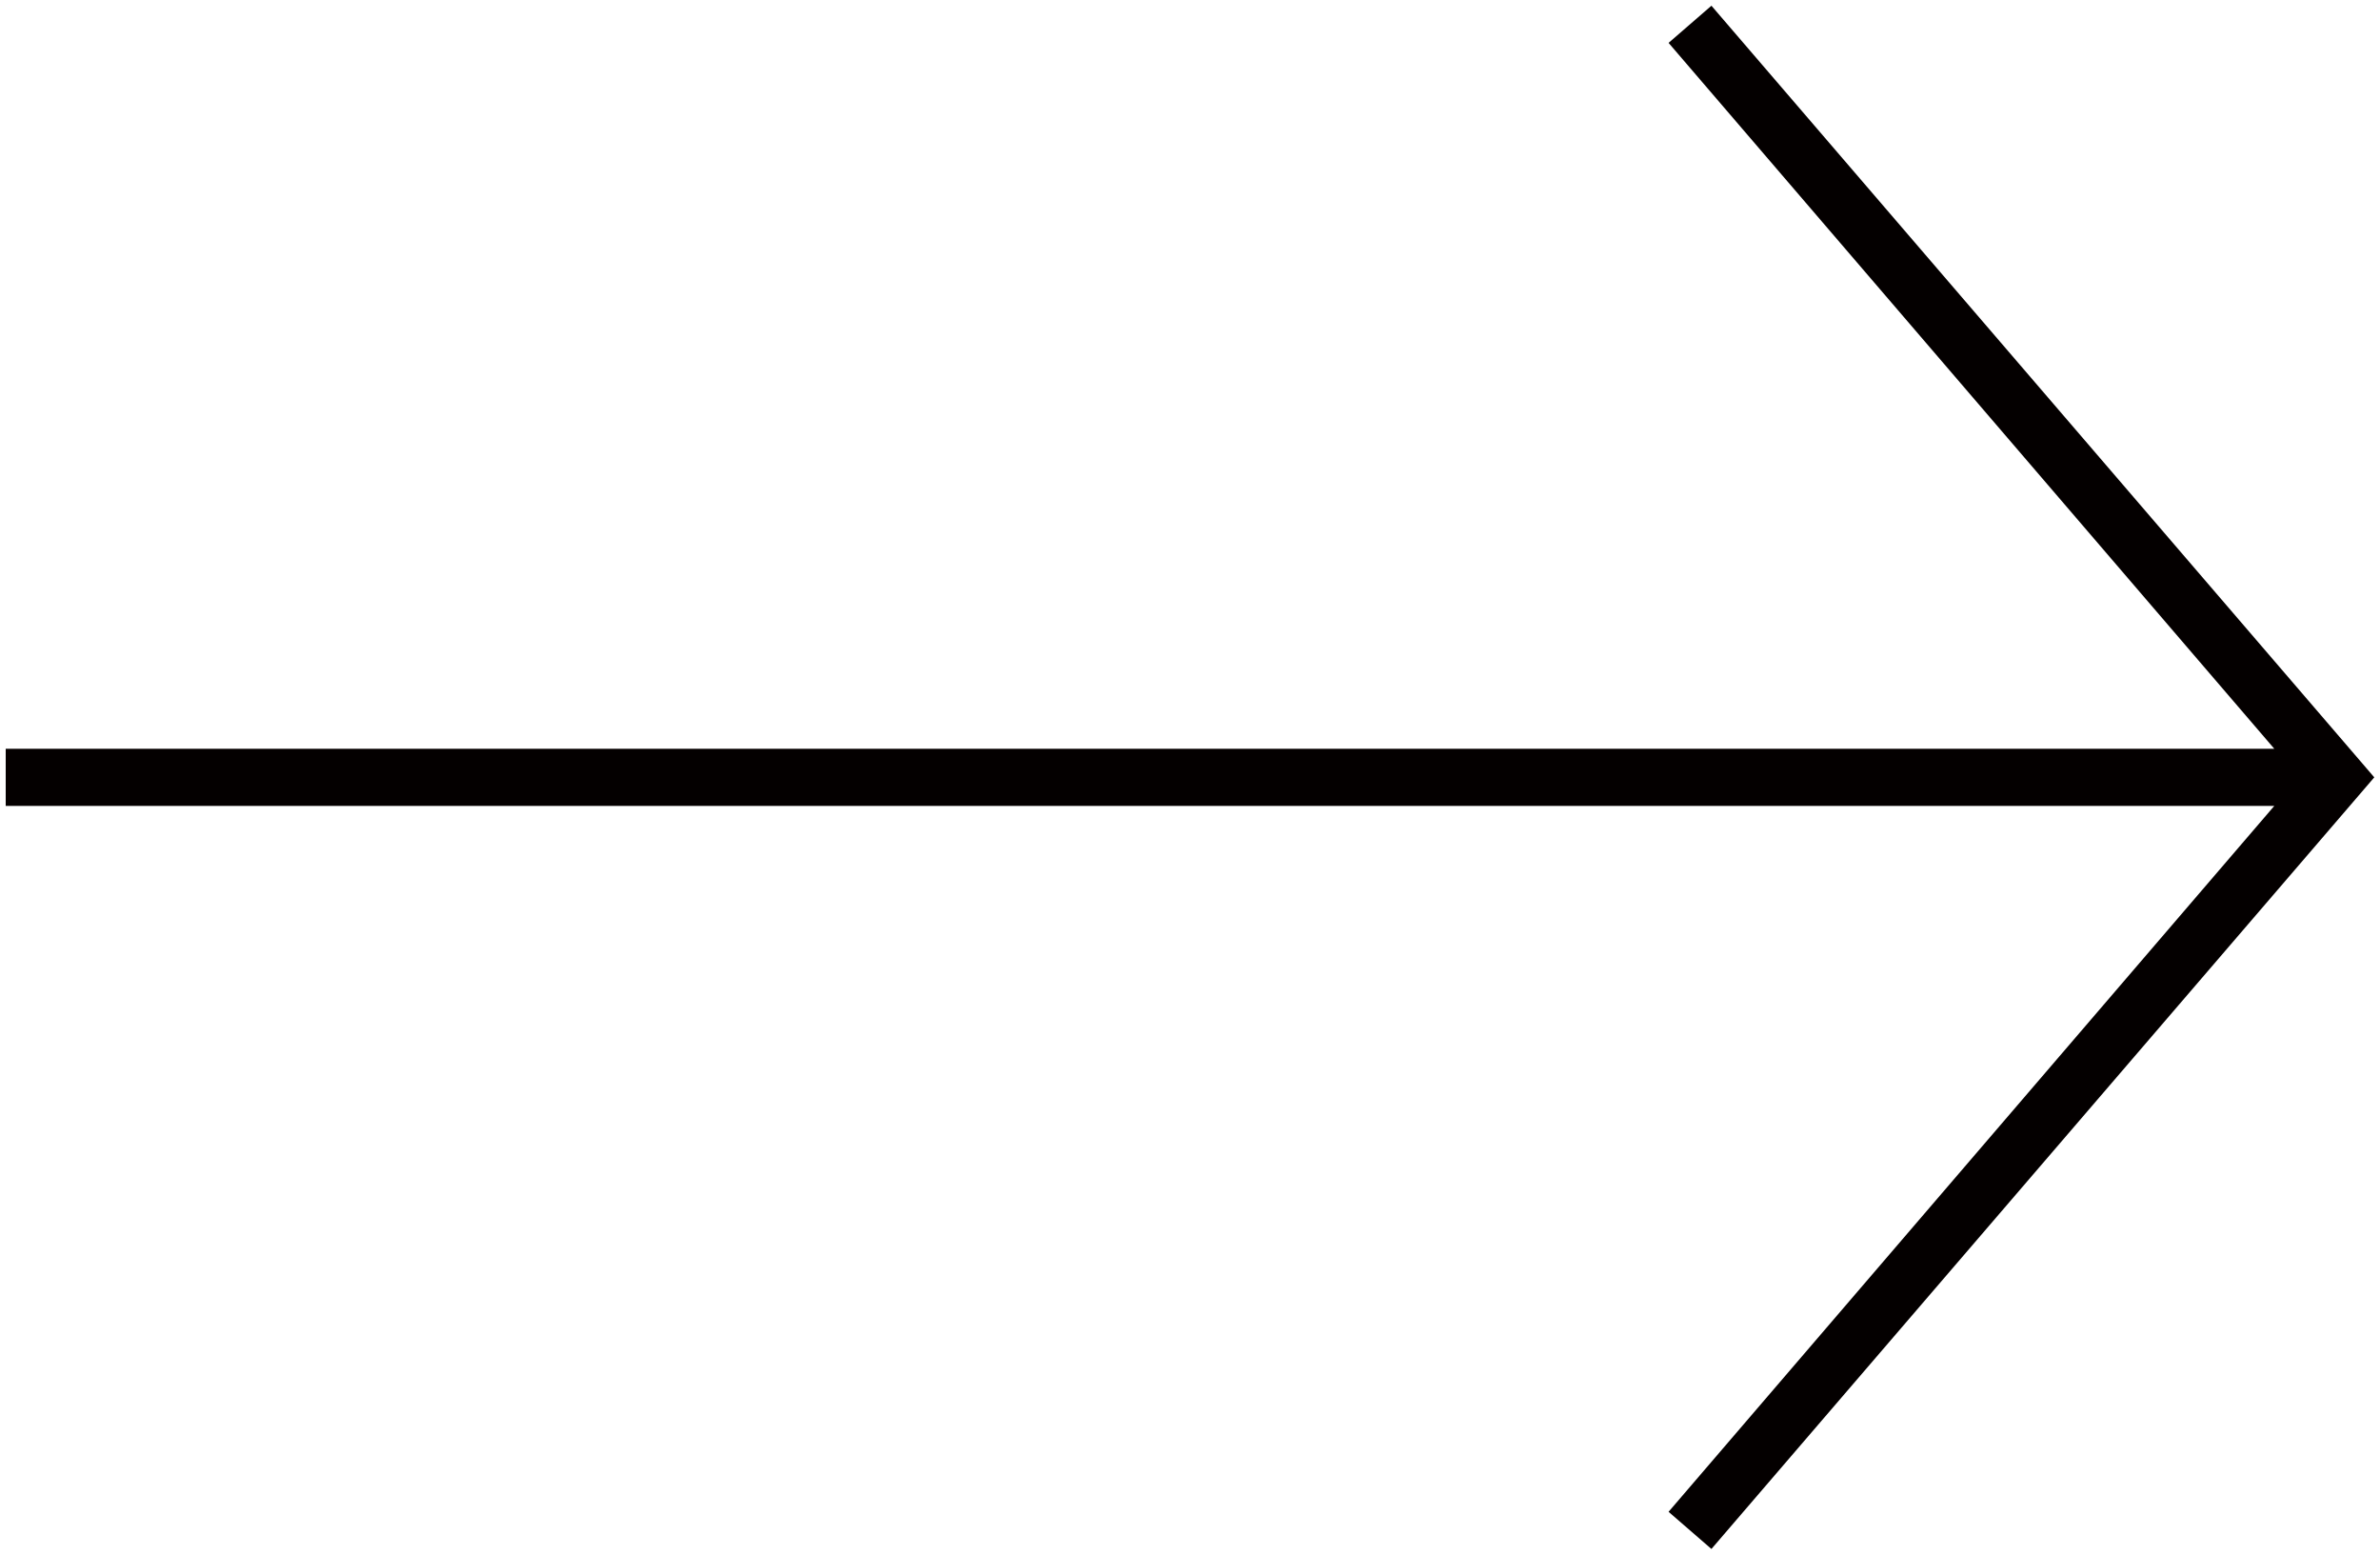
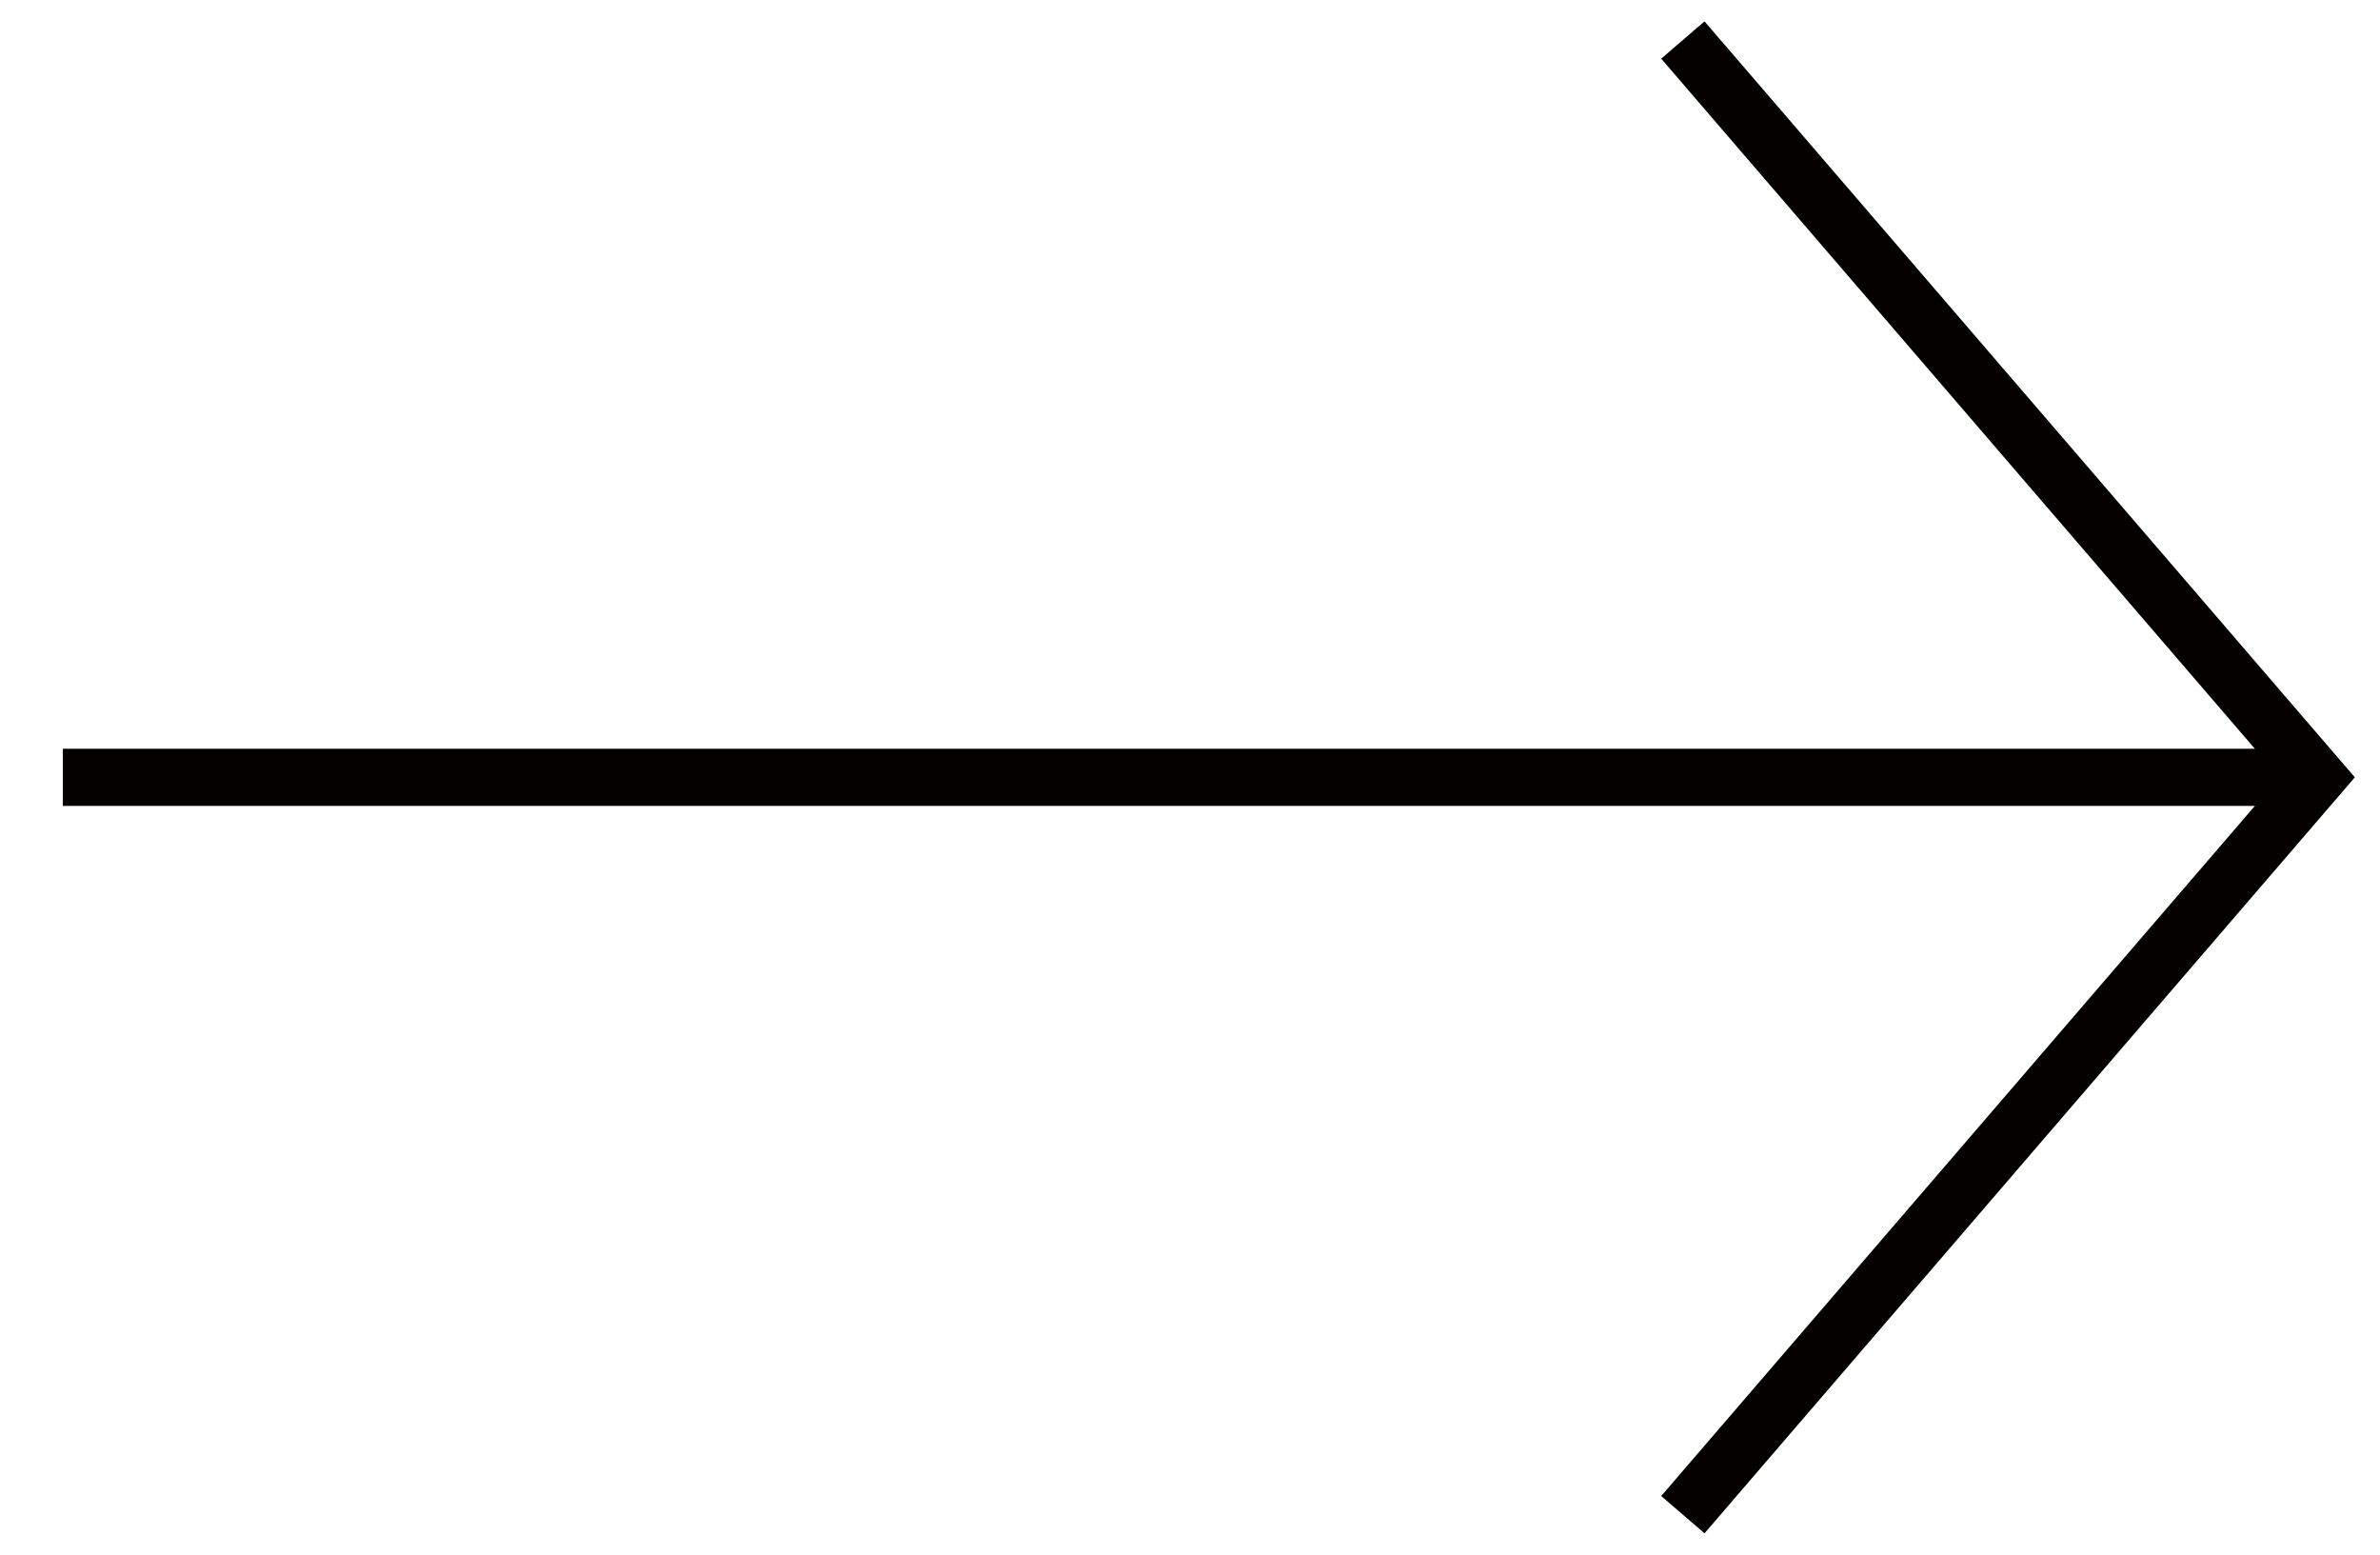
<svg xmlns="http://www.w3.org/2000/svg" version="1.1" id="레이어_1" x="0px" y="0px" viewBox="0 0 83.3 54.4" style="enable-background:new 0 0 83.3 54.4;" xml:space="preserve">
  <style type="text/css">
- 	.st0{fill:#040000;}
+ 	.st0{fill:none;stroke:#040000;stroke-width:2;stroke-miterlimit:10;}
</style>
-   <polygon class="st0" points="59.9,0.2 58.4,1.5 79.6,26.2 0.2,26.2 0.2,28.2 79.6,28.2 58.4,52.9 59.9,54.2 83.1,27.2 " />
+   <polyline class="st0" points="58.9,53 81.1,27.2 58.9,1.4 " />
+   <line class="st0" x1="2.2" y1="27.2" x2="81.1" y2="27.2" />
</svg>
